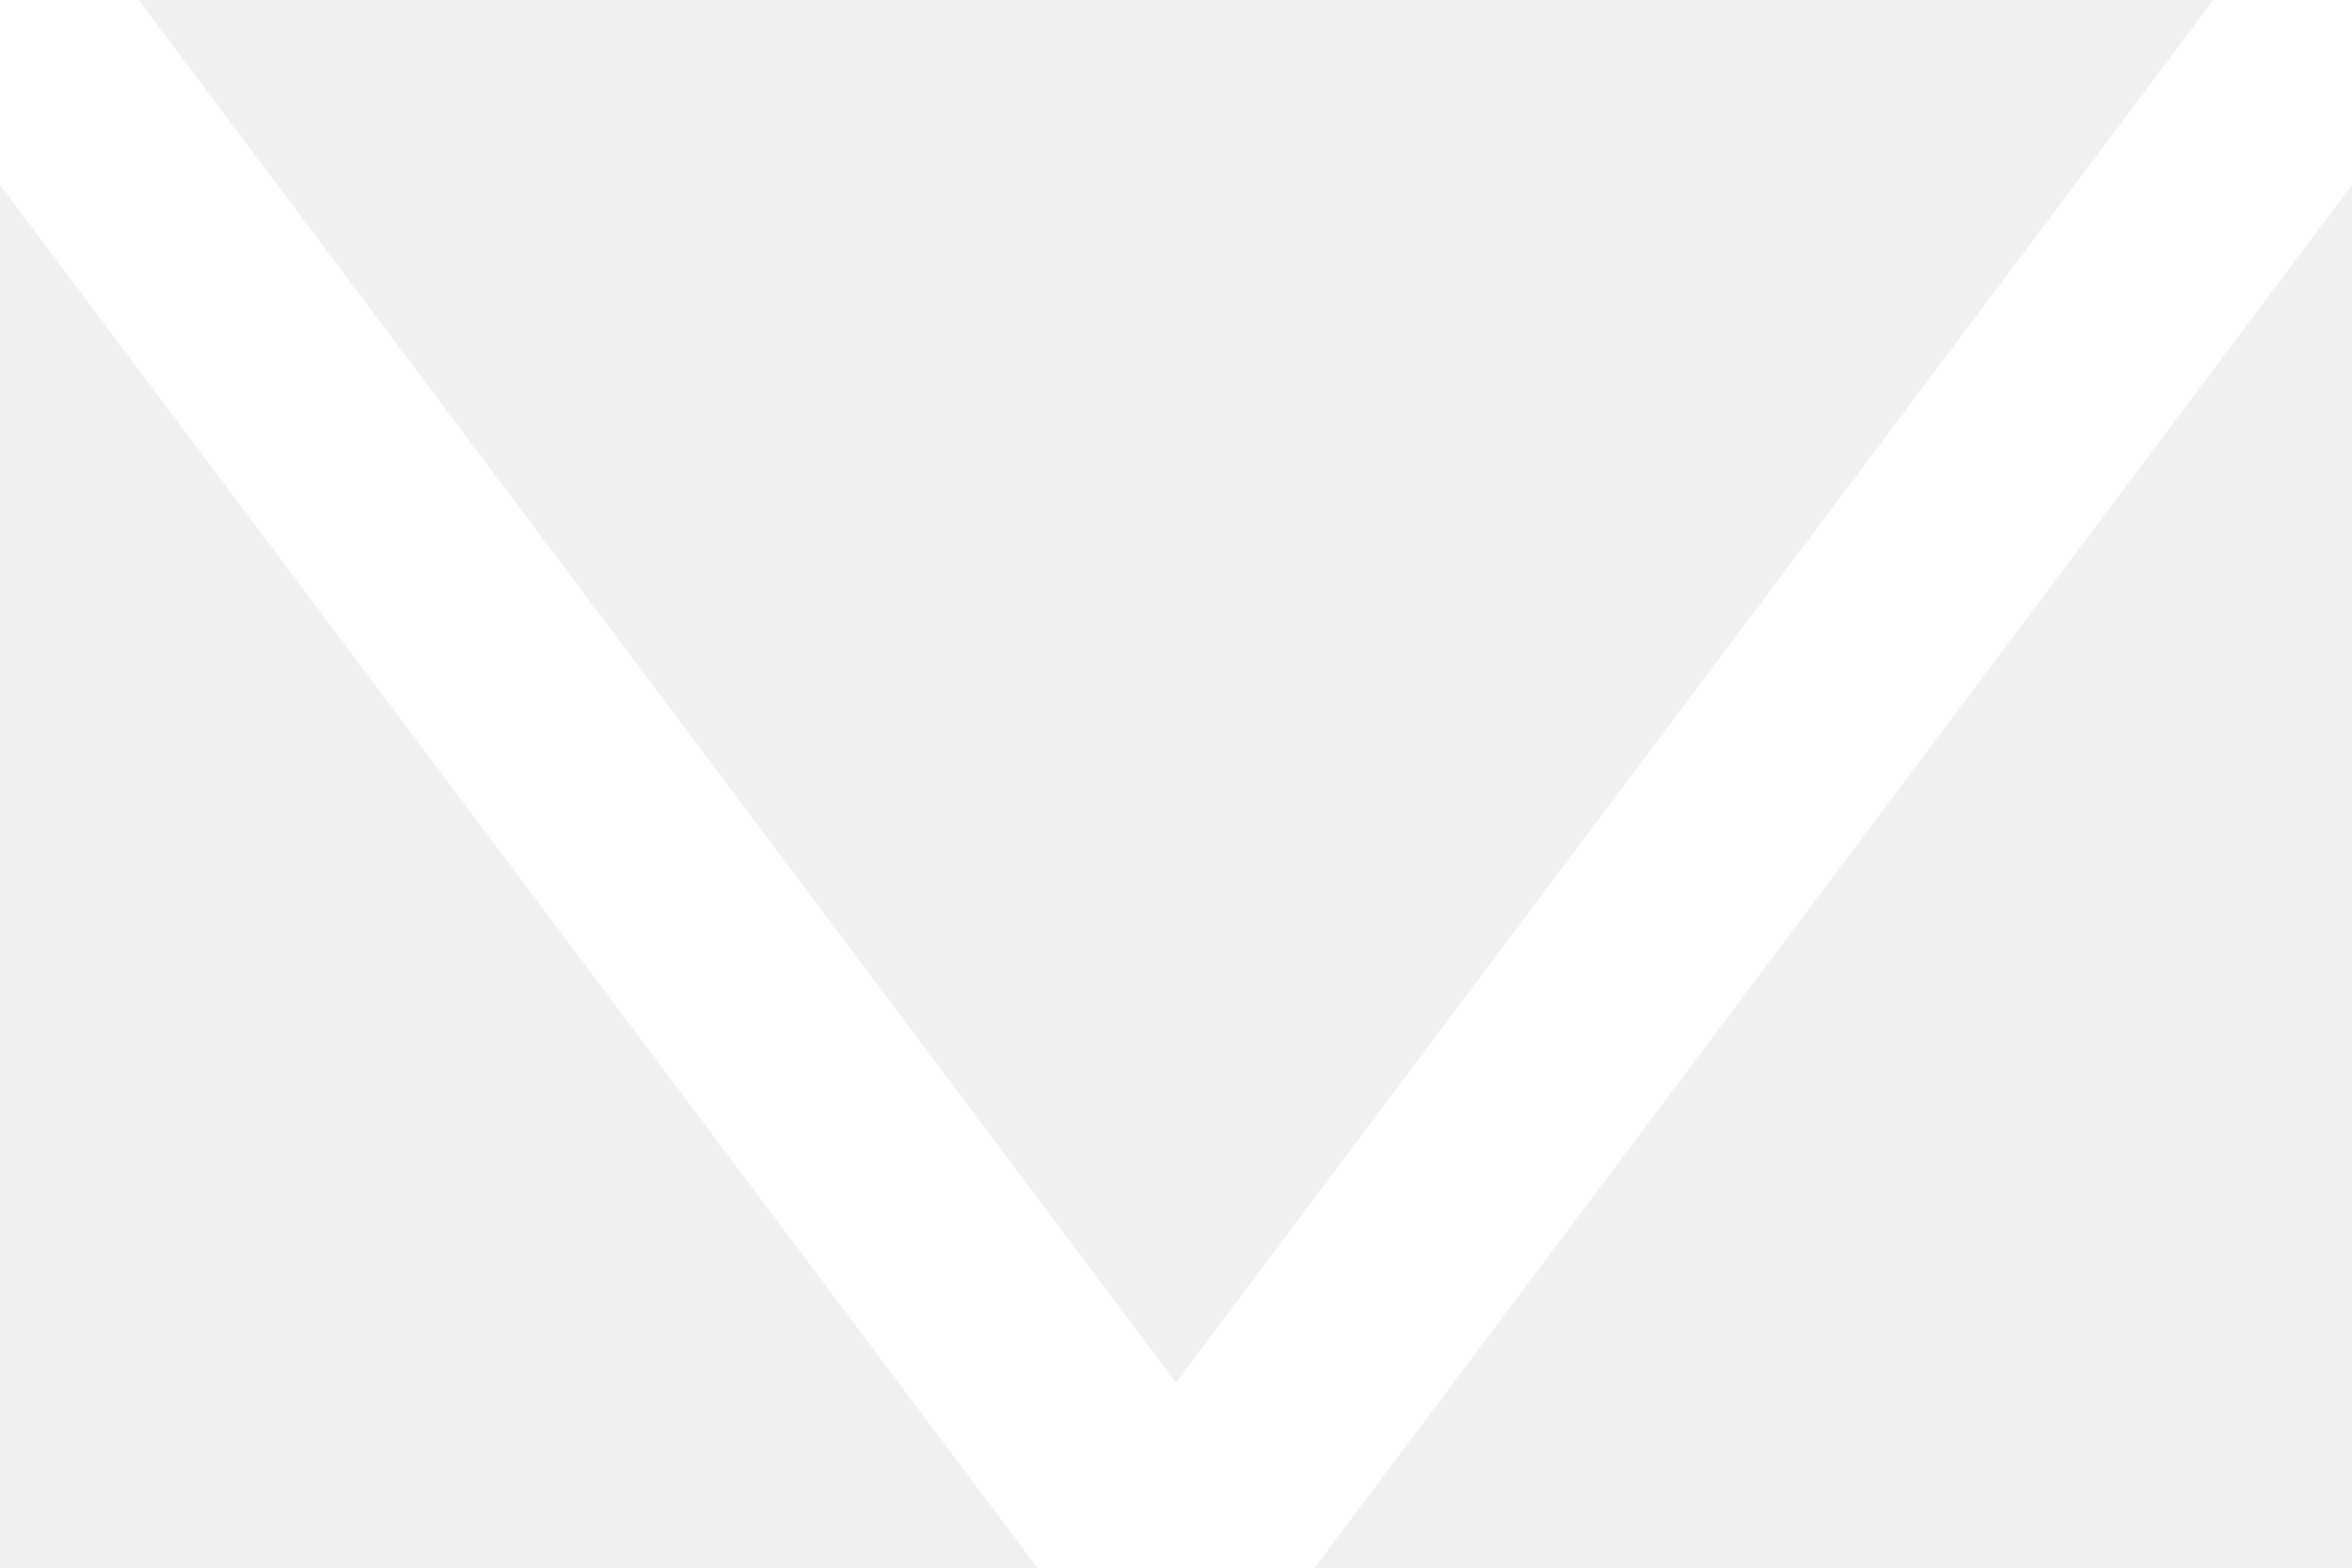
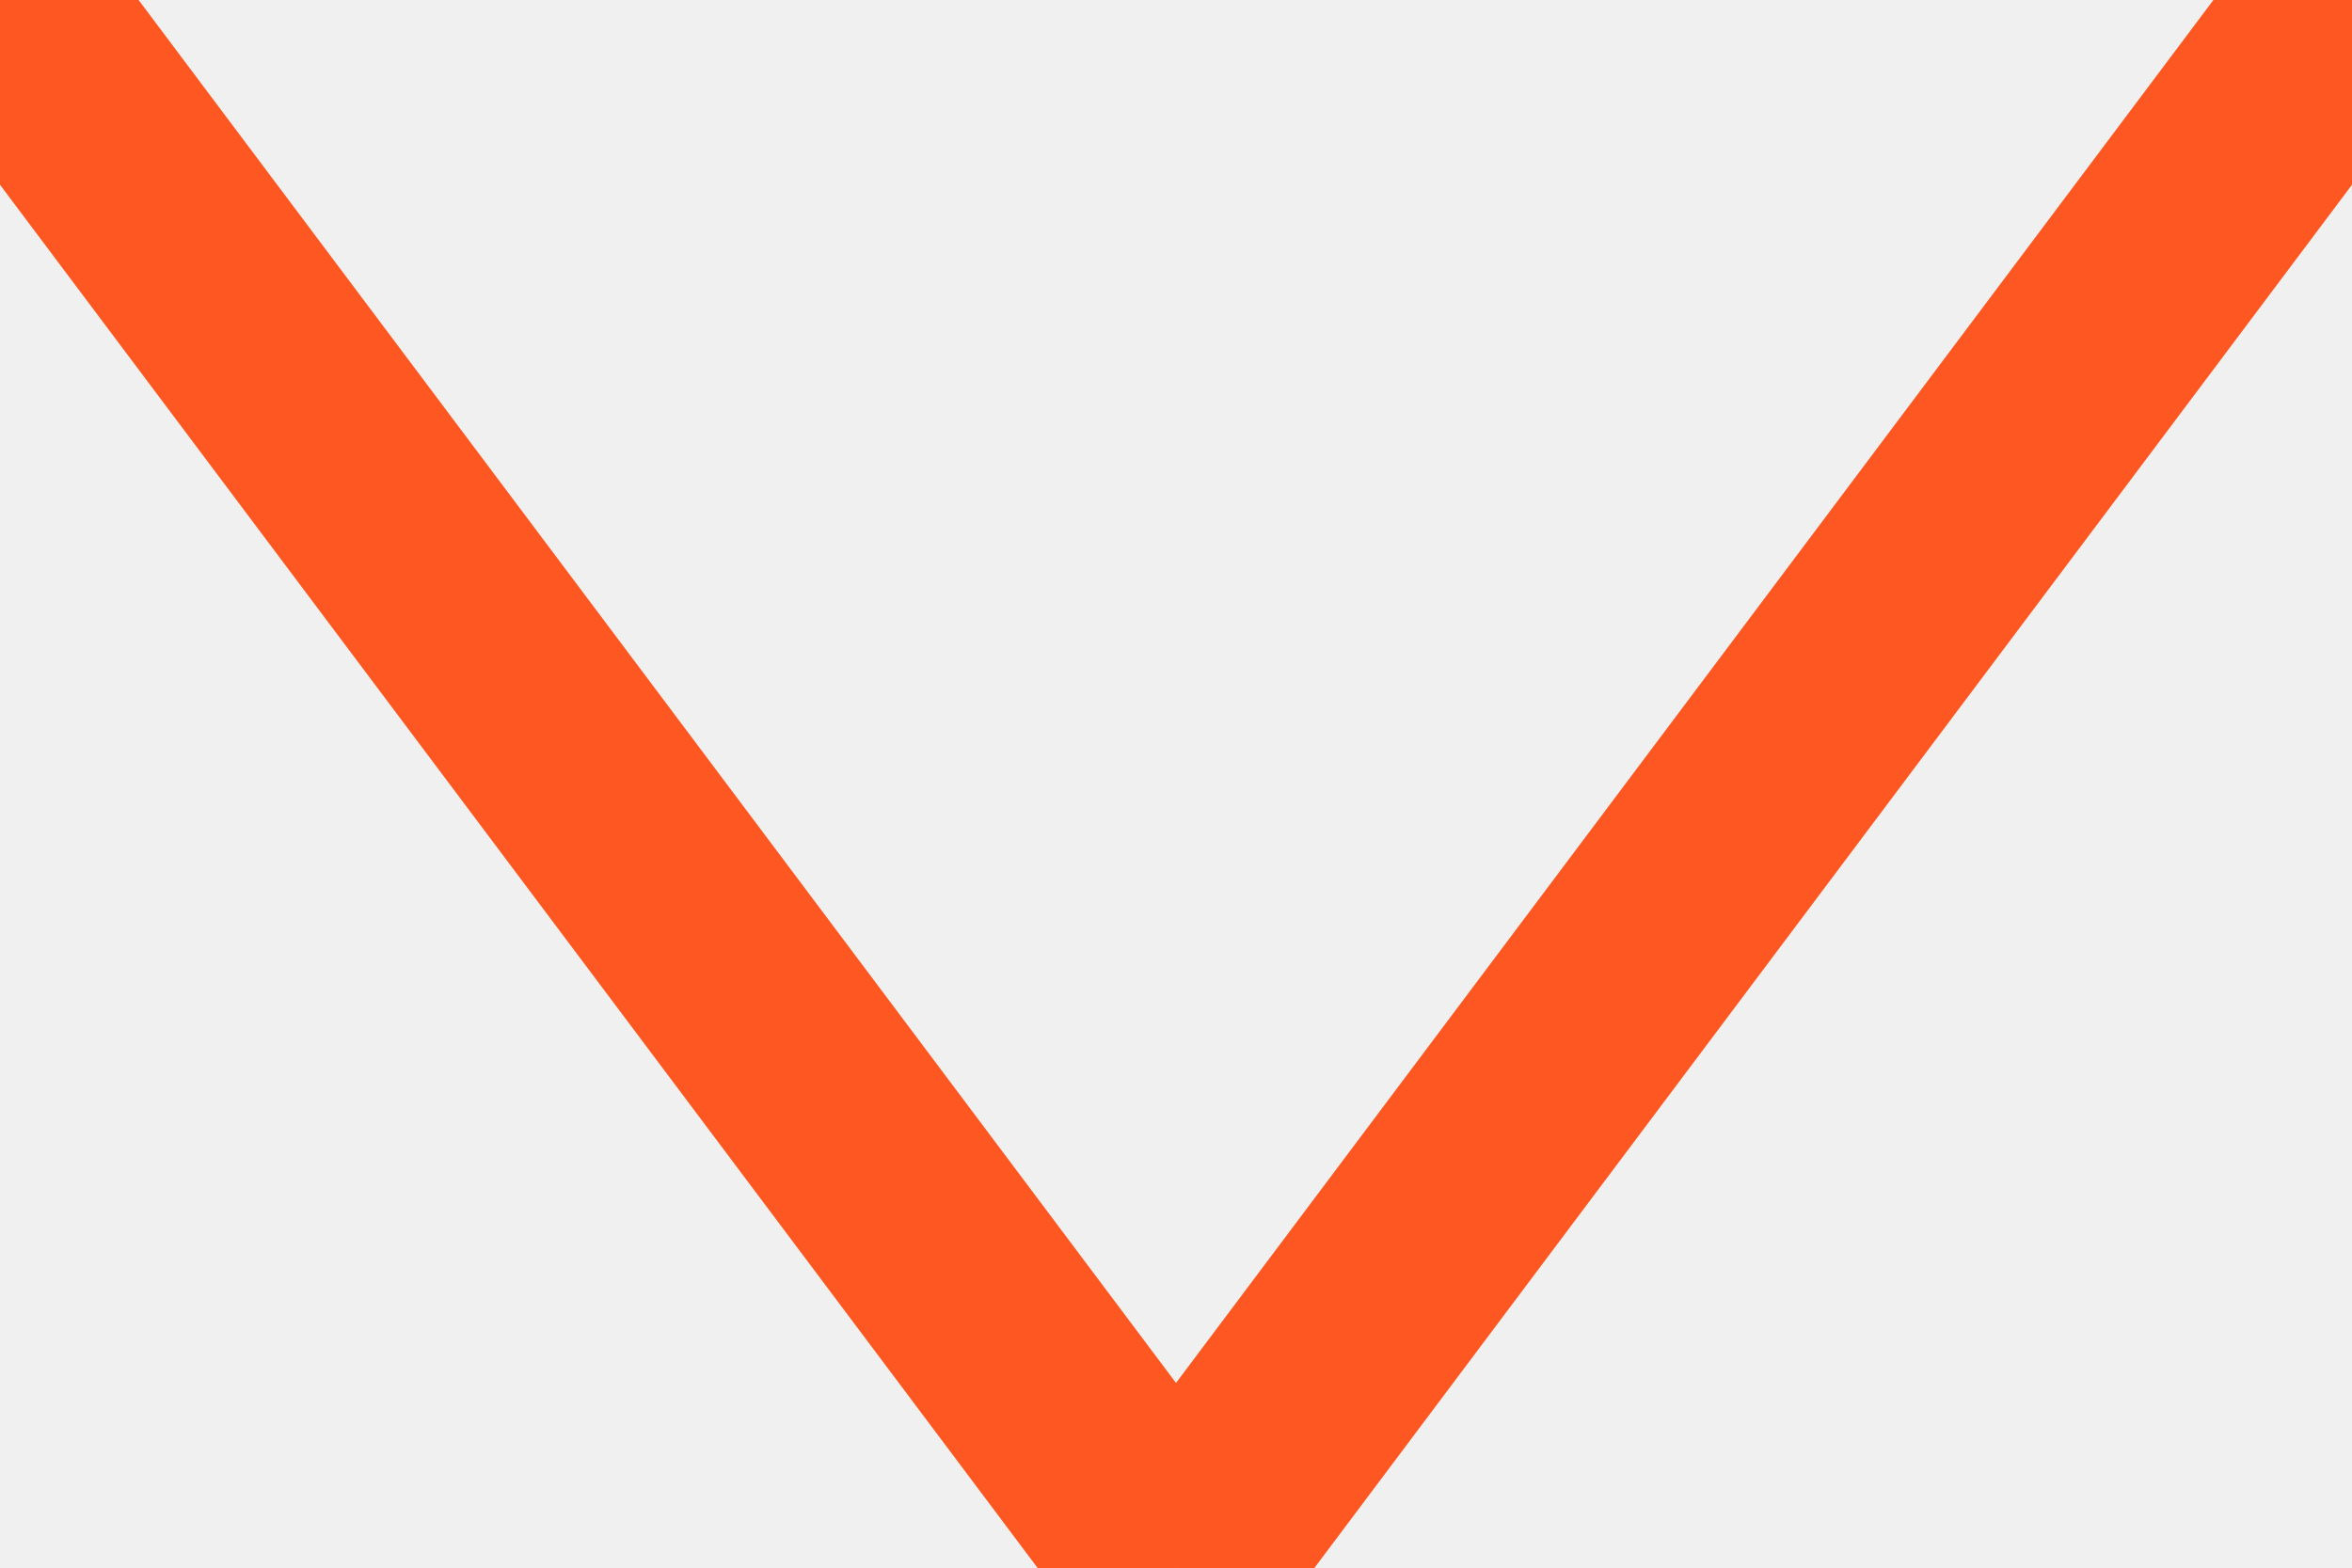
<svg xmlns="http://www.w3.org/2000/svg" width="36px" height="24px" viewBox="0 0 36 18" zoomAndPan="disable" preserveAspectRatio="none">
-   <style type="text/css"> line { stroke: white; stroke-width: 3; } </style>
+   <style type="text/css"> line { stroke: #ff5722; stroke-width: 3; } </style>
  <line x1="0" y1="0" x2="18" y2="18" />
  <line x1="36" y1="0" x2="18" y2="18" />
</svg>
